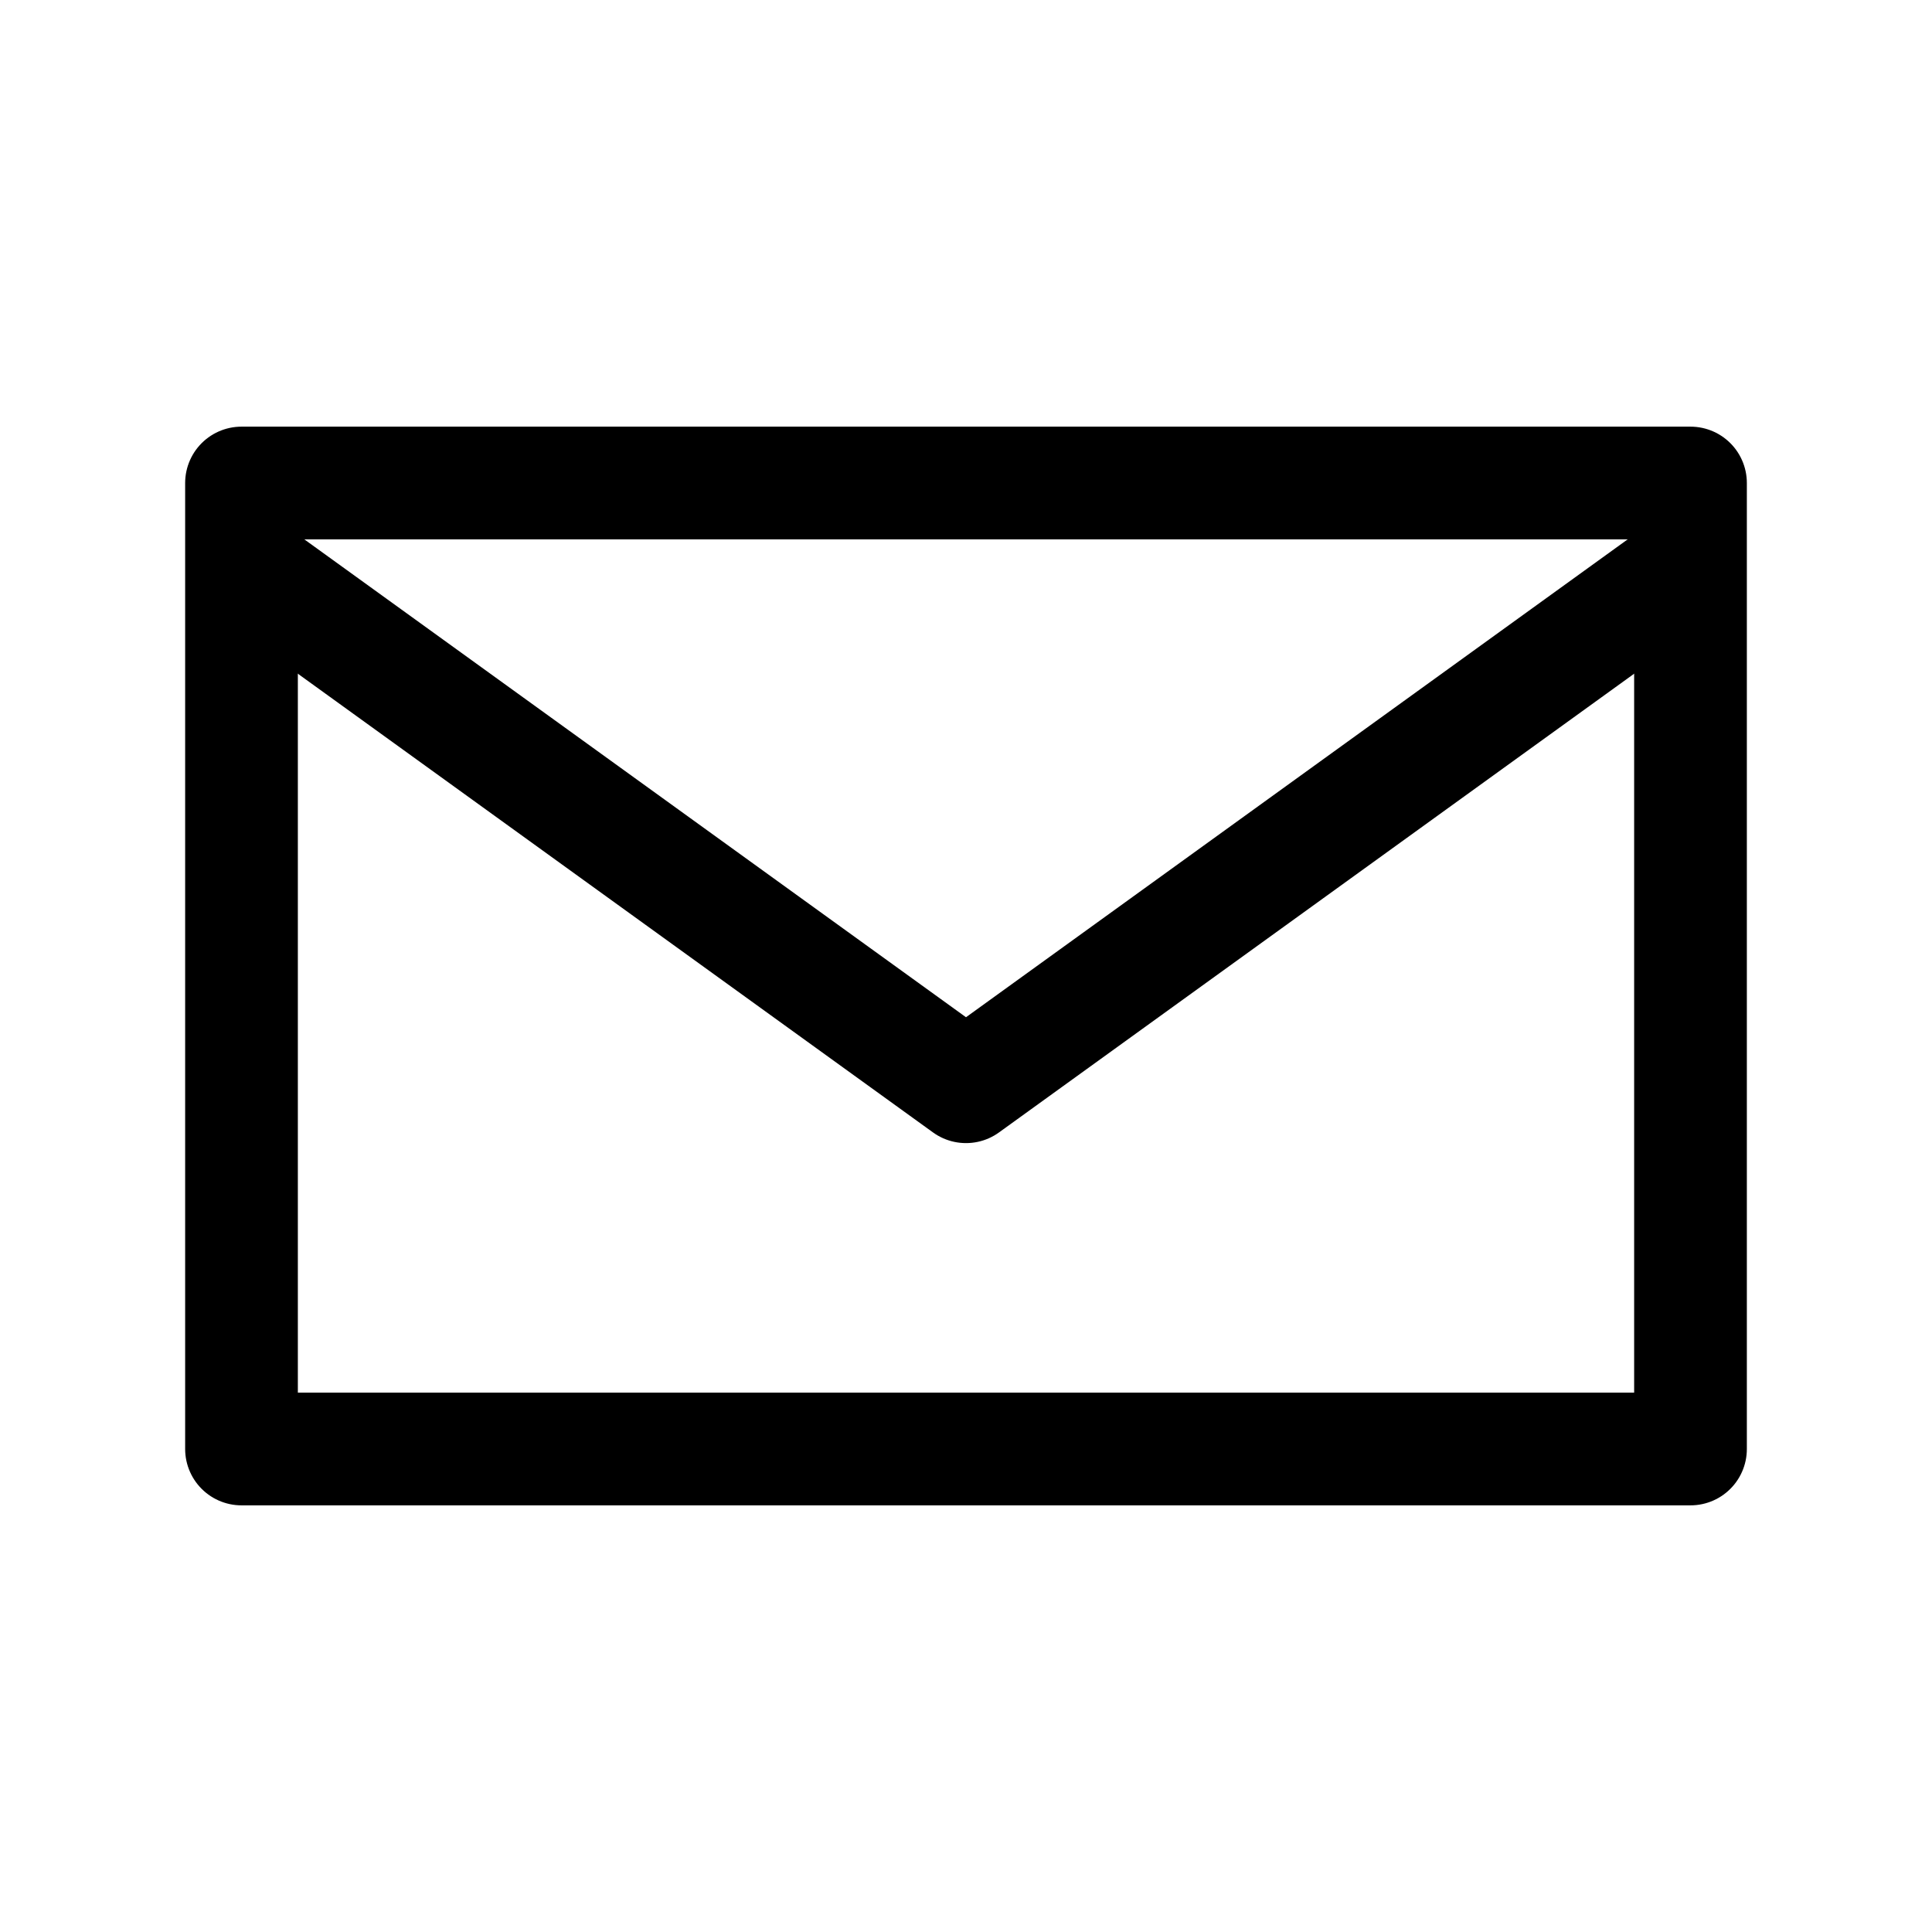
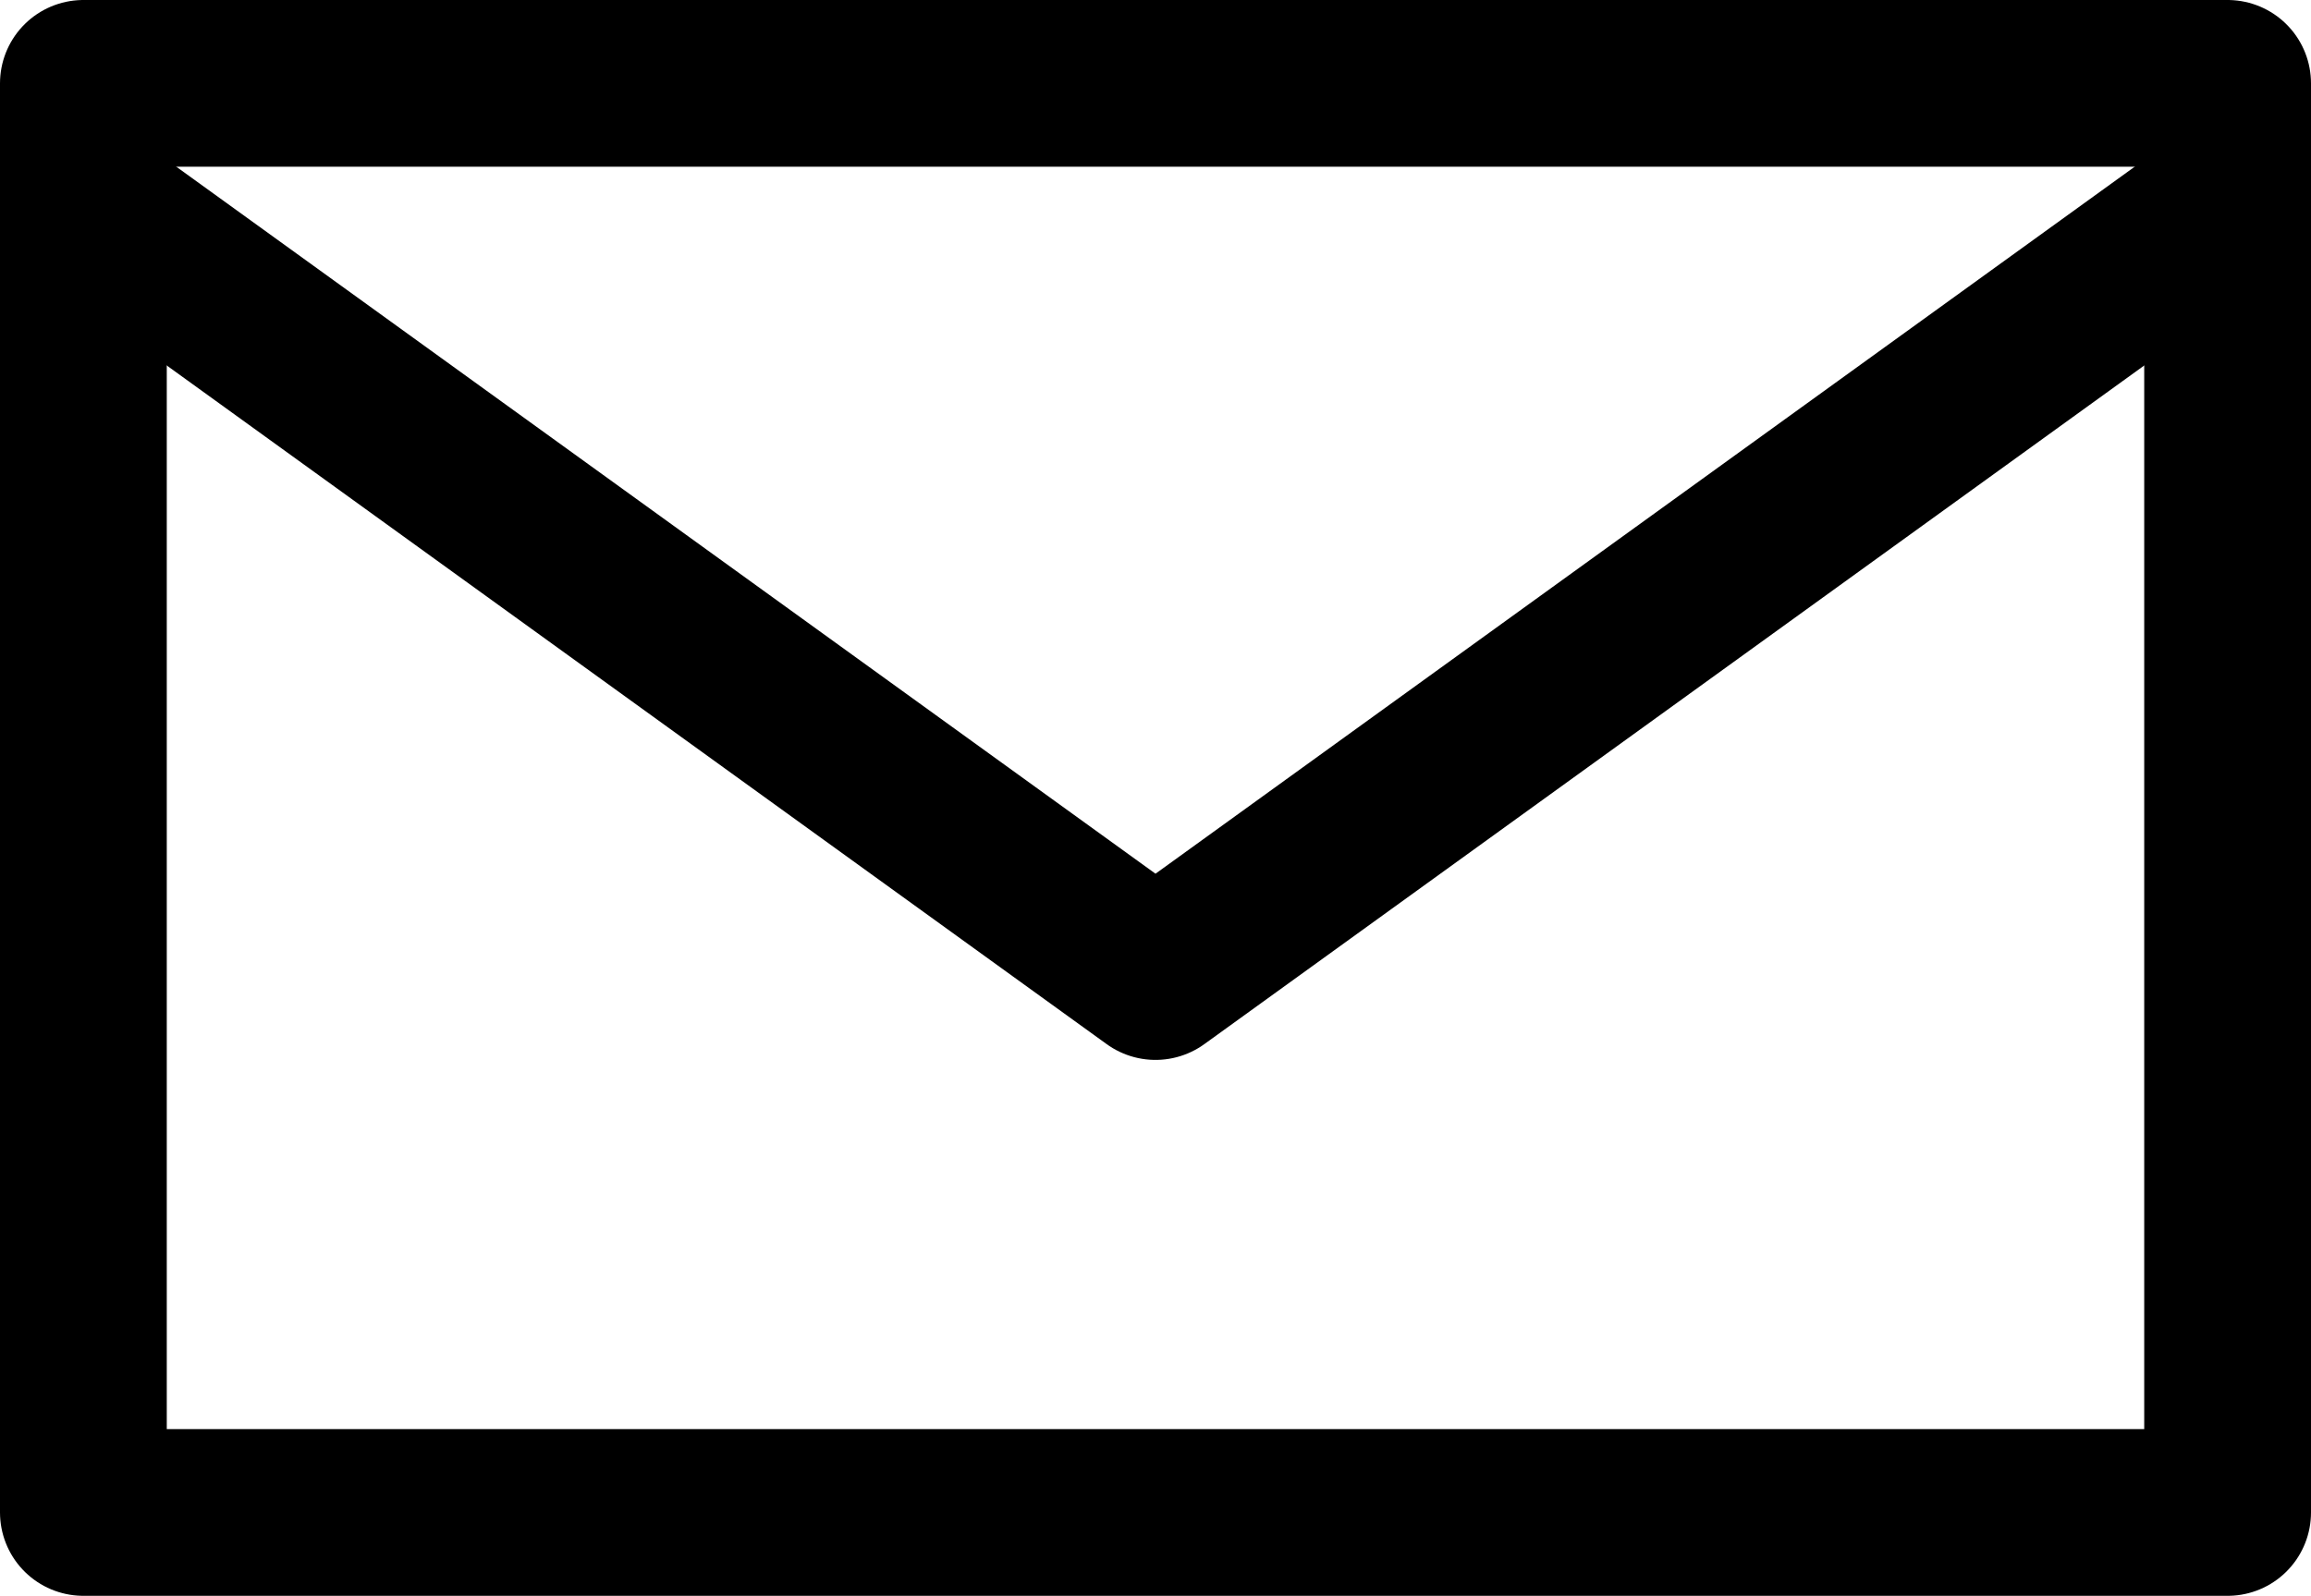
- <svg xmlns="http://www.w3.org/2000/svg" viewBox="0 0 24 24" fill="none" stroke="#000000" stroke-width="1.4" stroke-linejoin="round" width="24" height="24">
+ <svg xmlns="http://www.w3.org/2000/svg" viewBox="2.3 5.3 19.4 13.4" fill="none" stroke="#000000" stroke-width="1.4" stroke-linejoin="round" width="19.4" height="13.4">
  <path d="M3 6h18v12H3z" />
  <path d="M3 7l9 6.5L21 7" />
</svg>
